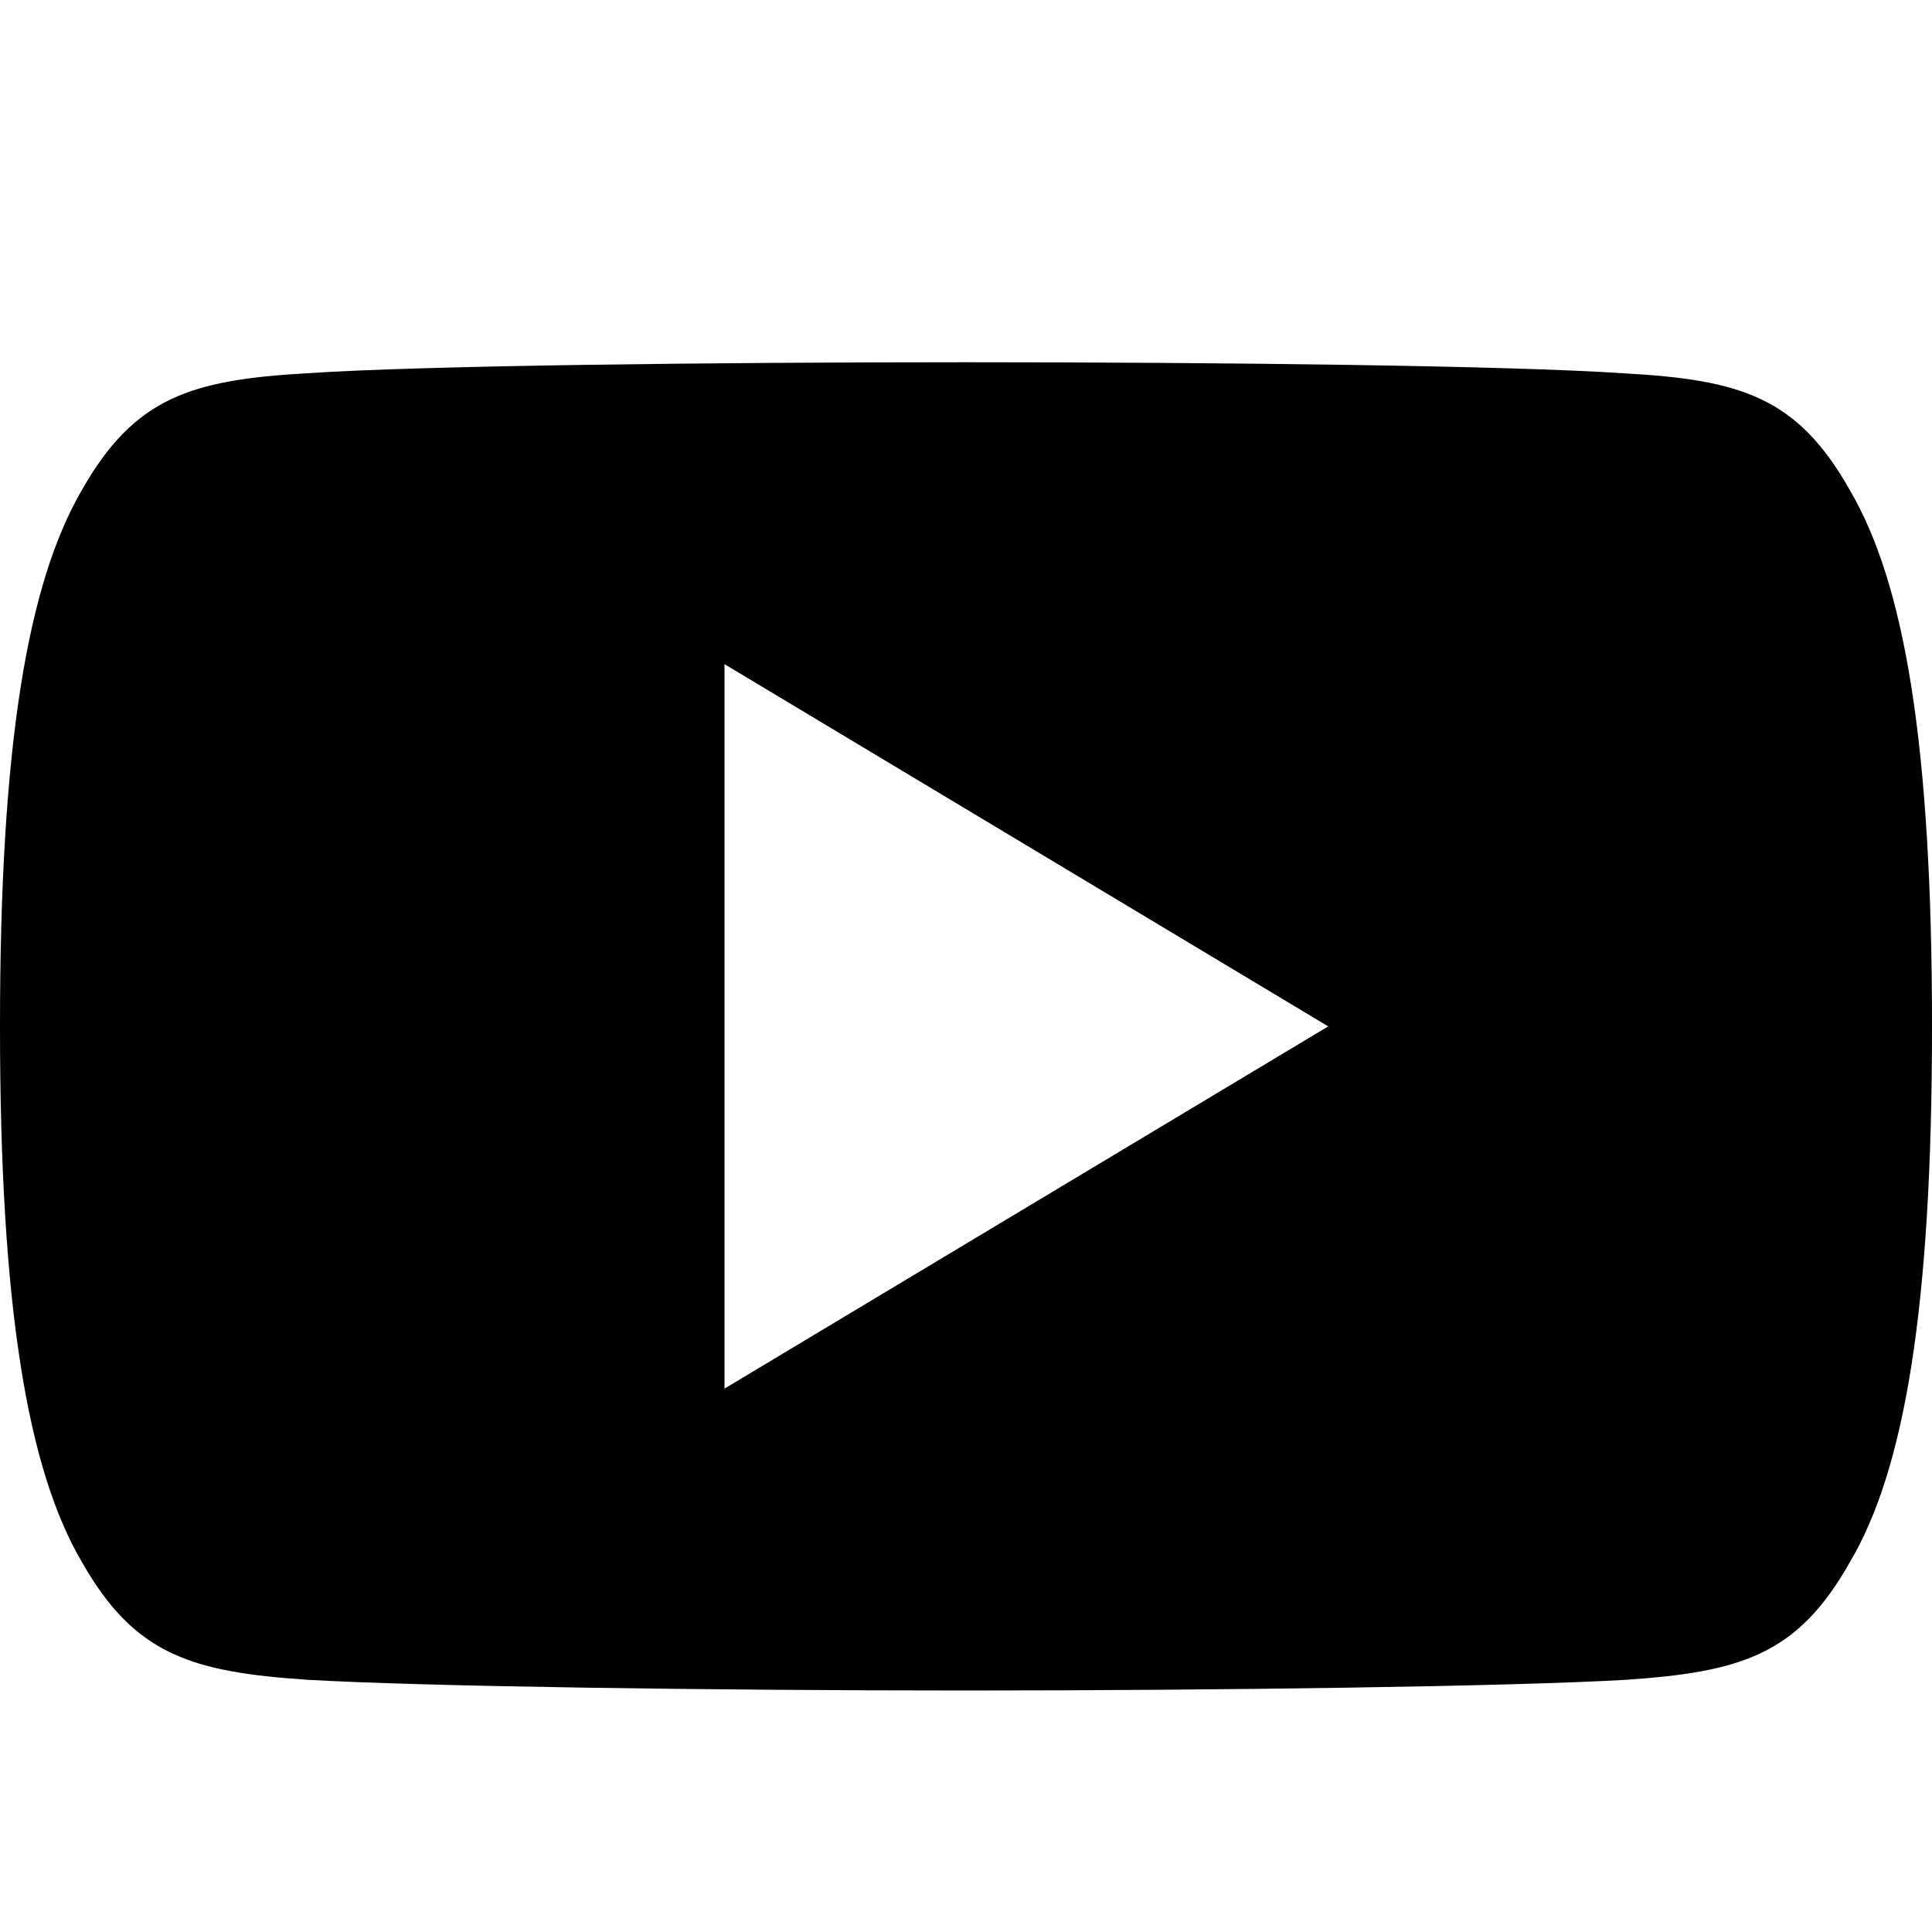
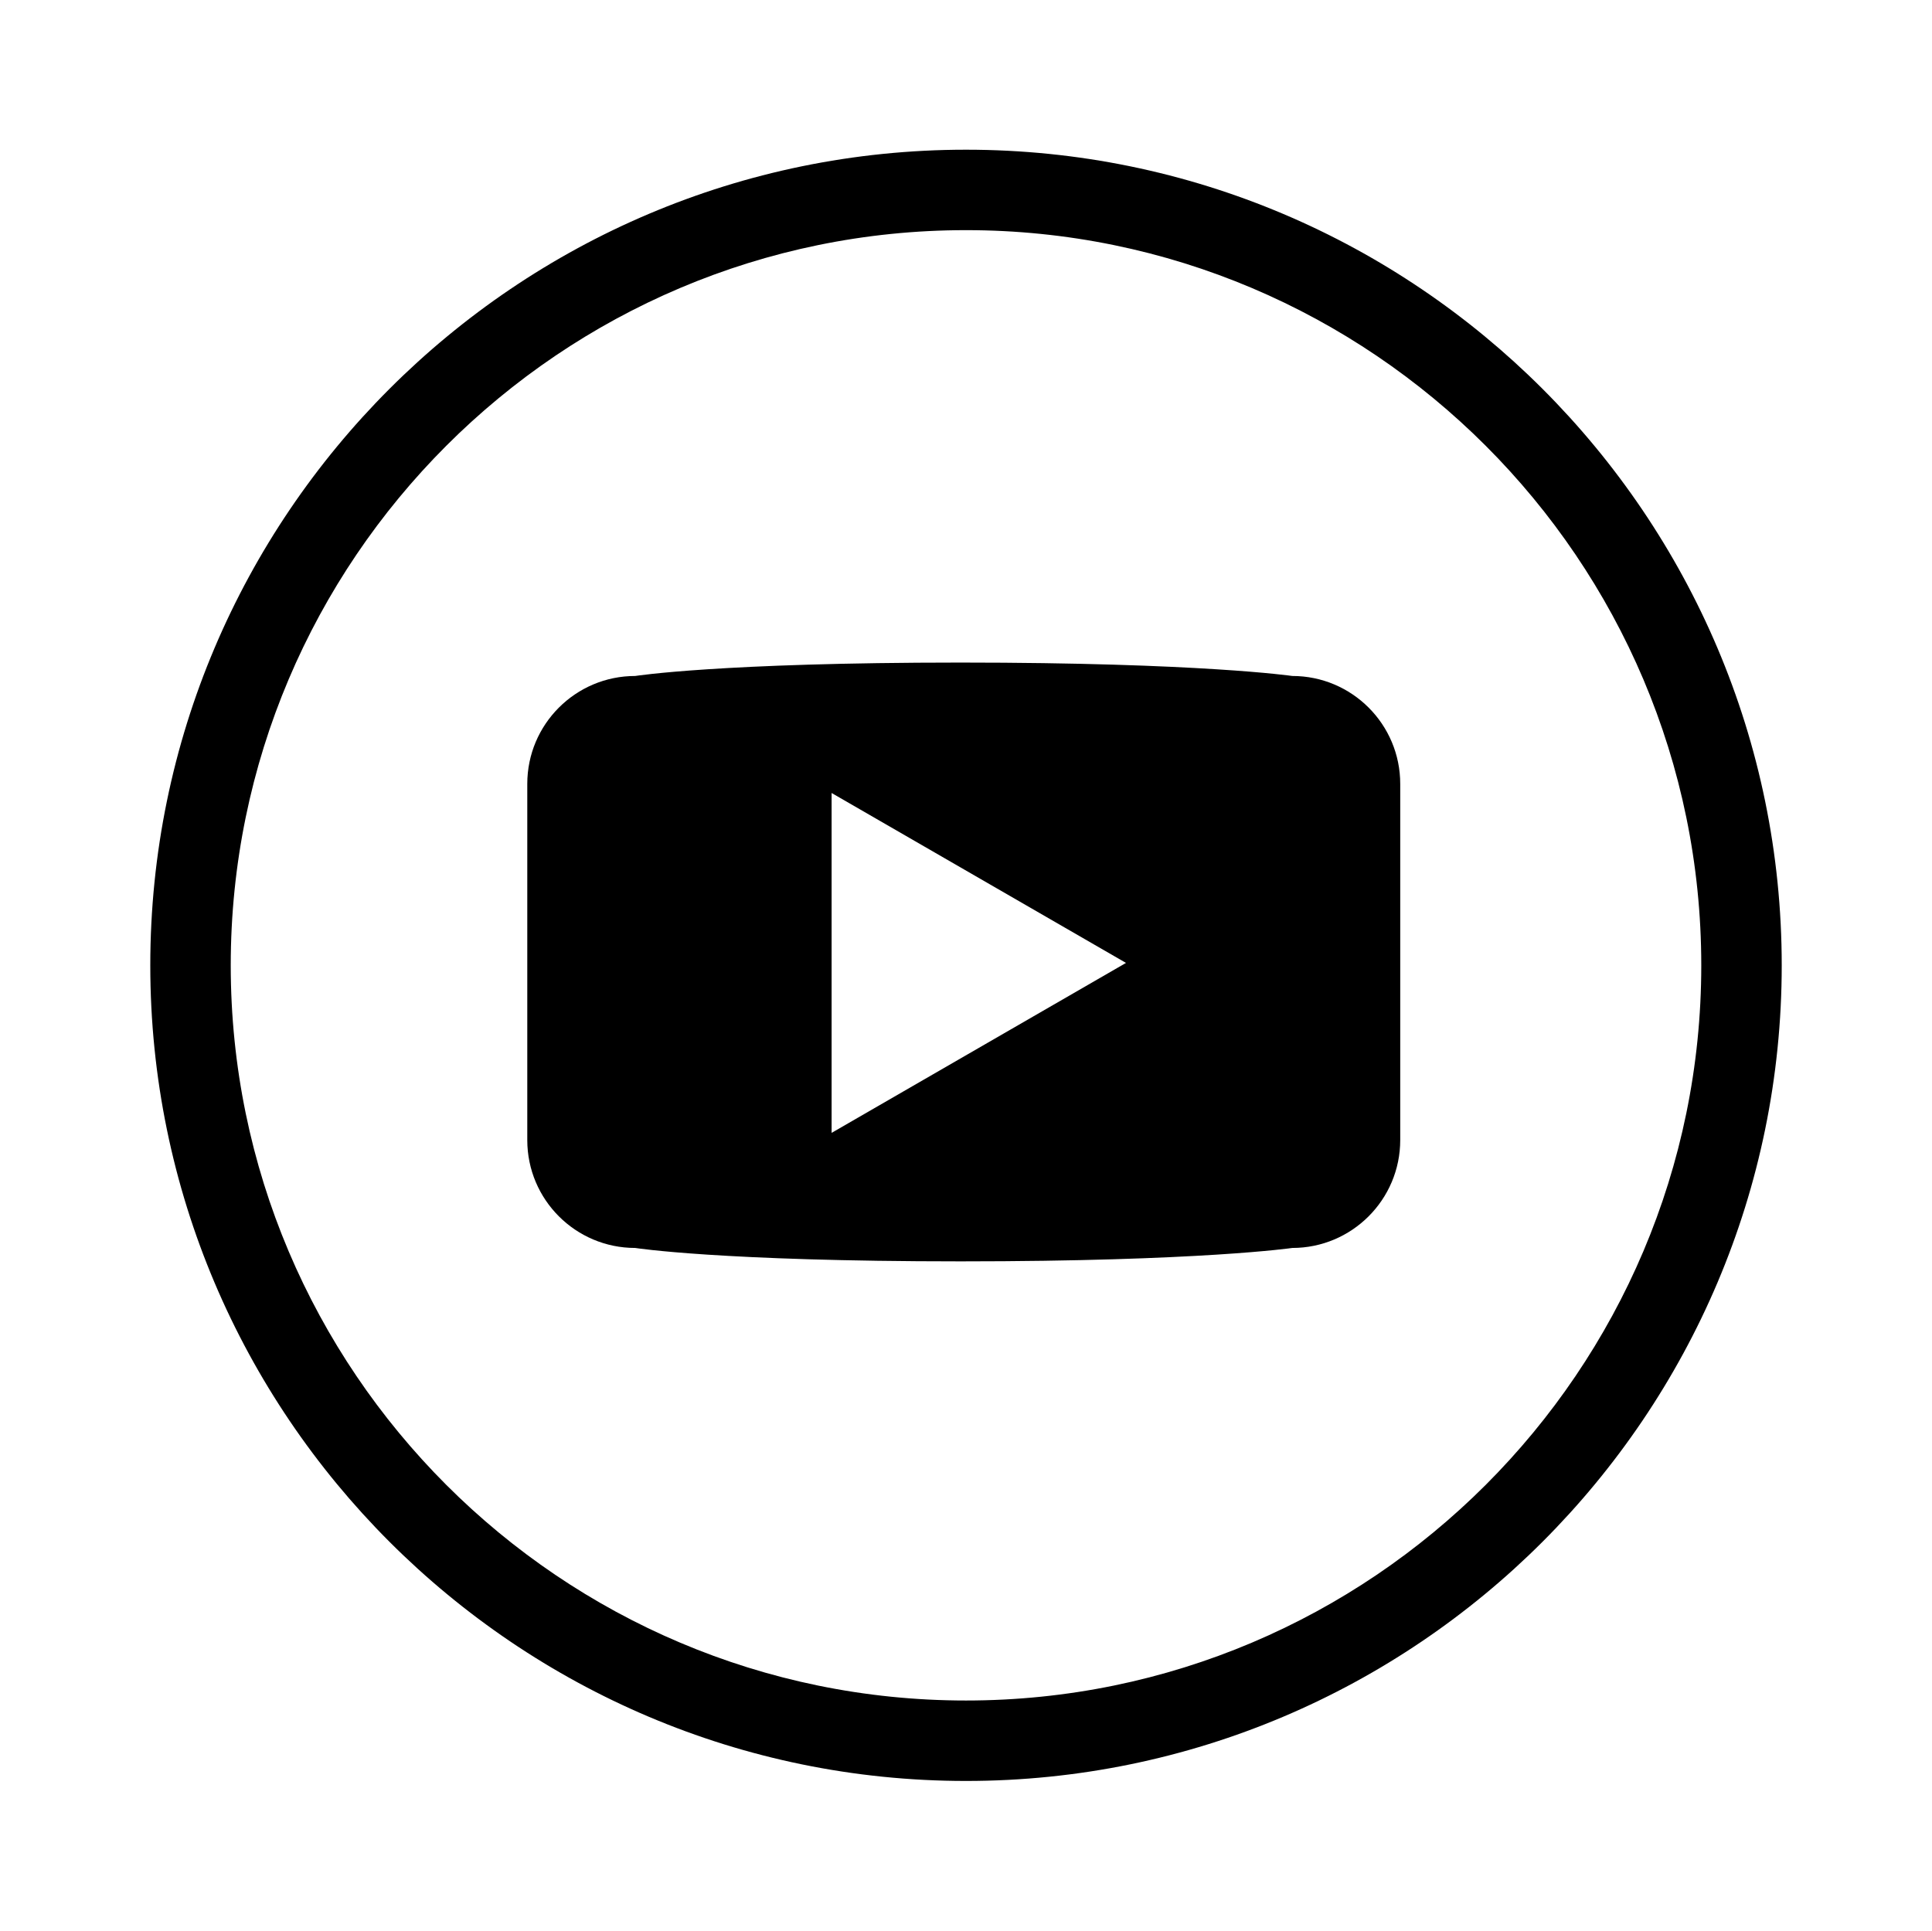
- <svg xmlns="http://www.w3.org/2000/svg" viewBox="0 0 16 16">
-   <path fill-rule="evenodd" d="M15.32 4.06c-.434-.772-.905-.914-1.864-.968C12.498 3.027 10.089 3 8.002 3c-2.091 0-4.501.027-5.458.091-.957.055-1.429.196-1.867.969C.23 4.831 0 6.159 0 8.497v.008c0 2.328.23 3.666.677 4.429.438.772.909.912 1.866.977.958.056 3.368.089 5.459.089 2.087 0 4.496-.033 5.455-.088.959-.065 1.43-.205 1.864-.977.451-.763.679-2.101.679-4.429v-.005-.003c0-2.339-.228-3.667-.68-4.438zM6 11.5v-6l5 3-5 3z" clip-rule="evenodd" />
+ <svg xmlns="http://www.w3.org/2000/svg" width="144.083" height="144" enable-background="new 0 0 144.083 144" viewBox="0 0 144.083 144">
+   <path d="M72.041,11.166c-33.543,0-60.833,27.29-60.833,60.834s27.29,60.834,60.833,60.834c33.544,0,60.835-27.29,60.835-60.834  S105.584,11.166,72.041,11.166z M72.041,126.834c-30.235,0-54.833-24.599-54.833-54.834s24.598-54.834,54.833-54.834  c30.235,0,54.835,24.599,54.835,54.834S102.276,126.834,72.041,126.834z" />
+   <path d="M96.375,50.418c0,0-6.875-1-24.75-1c-17.938,0-24.251,1-24.251,1c-4.446,0-8.051,3.604-8.051,8.05v26.563  c0,4.445,3.604,8.049,8.051,8.049c0,0,6.313,1,24.271,1c17.854,0,24.729-1,24.729-1c4.445,0,8.051-3.604,8.051-8.049V58.468  C104.426,54.022,100.821,50.418,96.375,50.418z M62.019,84.496v-25.35l21.954,12.674L62.019,84.496z" />
</svg>
